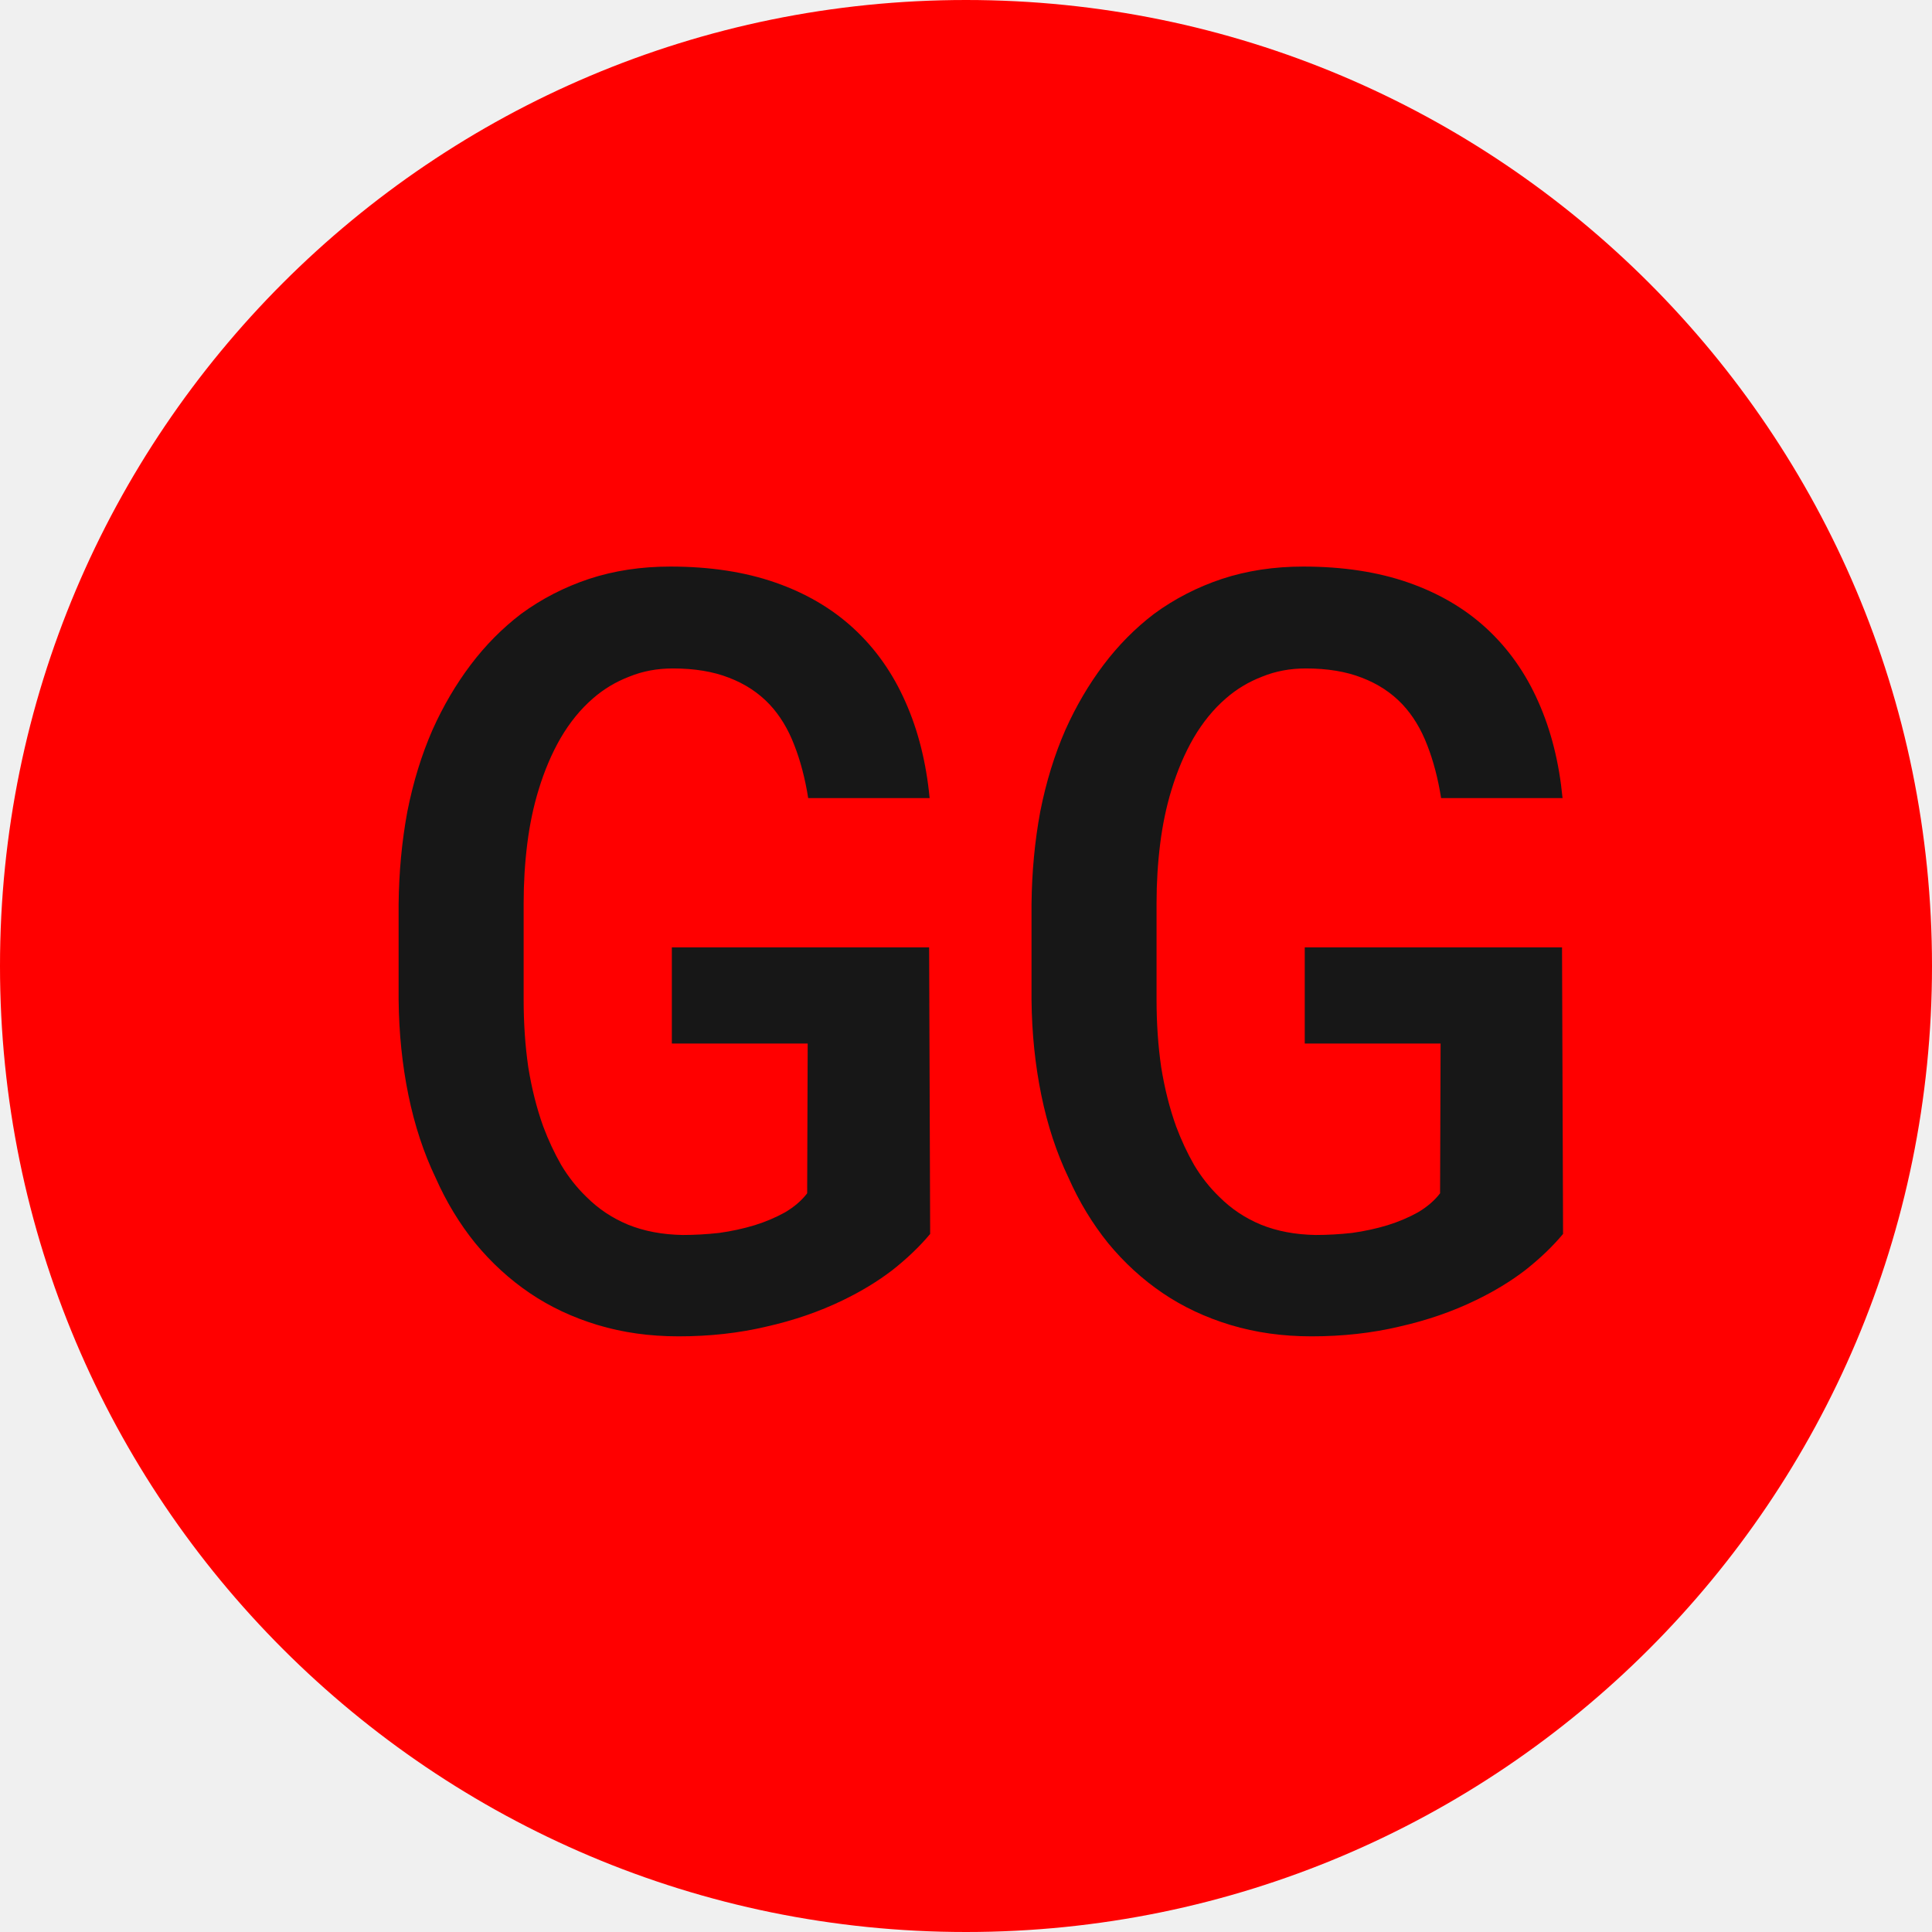
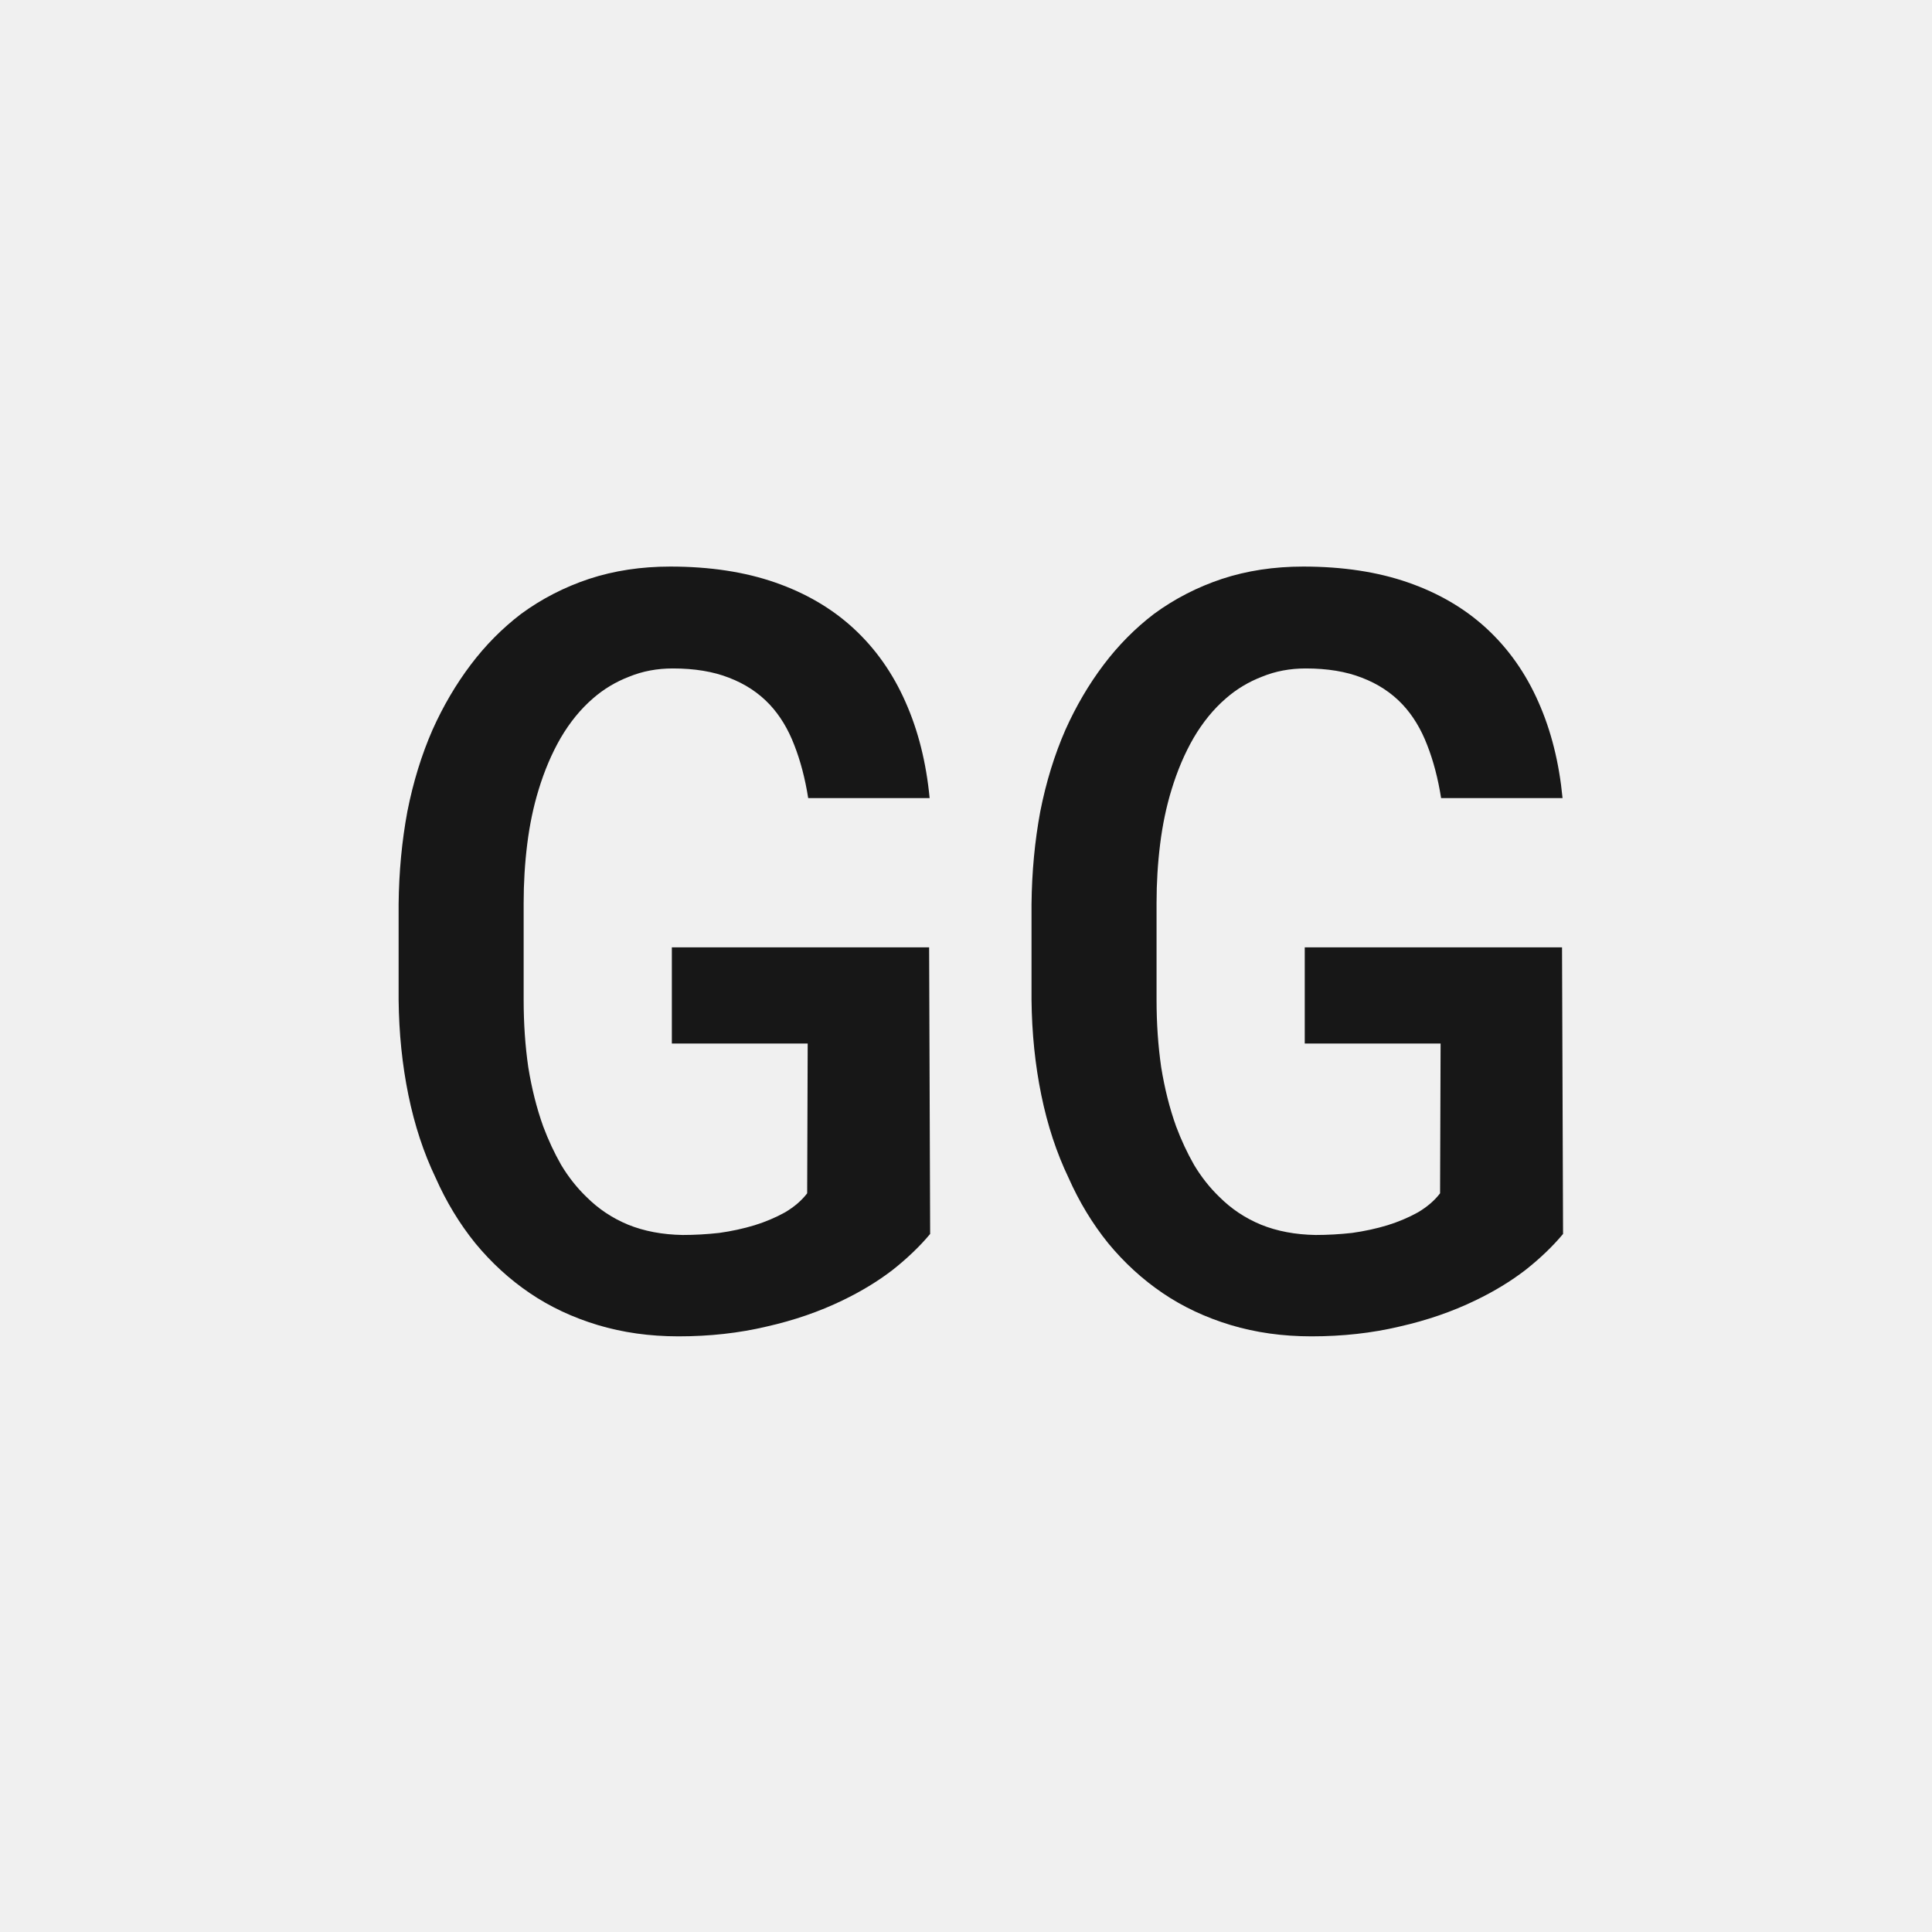
- <svg xmlns="http://www.w3.org/2000/svg" width="220" height="220" viewBox="0 0 220 220" fill="none">
-   <circle cx="110" cy="110" r="110" fill="red" />
+ <svg xmlns="http://www.w3.org/2000/svg" width="220" height="220" viewBox="0 0 220 220" fill="#FFFFFF" fill-rule="evenodd">
  <path d="M105.918 140.512C104.746 141.918 103.32 143.285 101.641 144.613C99.961 145.902 98.066 147.055 95.957 148.07C93.301 149.359 90.41 150.355 87.285 151.059C84.16 151.801 80.82 152.172 77.266 152.172C73.984 152.172 70.918 151.742 68.066 150.883C65.215 150.023 62.637 148.812 60.332 147.25C58.027 145.688 55.957 143.793 54.121 141.566C52.324 139.34 50.82 136.859 49.609 134.125C48.242 131.273 47.207 128.129 46.504 124.691C45.801 121.254 45.43 117.641 45.391 113.852V102.953C45.43 99.281 45.762 95.766 46.387 92.406C47.051 89.047 48.008 85.941 49.258 83.09C50.469 80.394 51.914 77.934 53.594 75.707C55.273 73.481 57.188 71.547 59.336 69.906C61.68 68.188 64.258 66.859 67.07 65.922C69.922 64.984 73.008 64.516 76.328 64.516C80.82 64.516 84.805 65.121 88.281 66.332C91.758 67.543 94.727 69.281 97.188 71.547C99.688 73.852 101.66 76.644 103.105 79.926C104.551 83.168 105.469 86.82 105.859 90.883H92.031C91.68 88.656 91.152 86.644 90.449 84.848C89.746 83.012 88.809 81.469 87.637 80.219C86.387 78.891 84.844 77.875 83.008 77.172C81.211 76.469 79.082 76.117 76.621 76.117C74.824 76.117 73.164 76.43 71.641 77.055C70.117 77.641 68.75 78.461 67.539 79.516C66.133 80.727 64.902 82.231 63.848 84.027C62.832 85.785 61.992 87.758 61.328 89.945C60.742 91.859 60.312 93.91 60.039 96.098C59.766 98.285 59.629 100.531 59.629 102.836V113.852C59.629 116.547 59.805 119.105 60.156 121.527C60.547 123.949 61.113 126.195 61.855 128.266C62.441 129.828 63.125 131.293 63.906 132.66C64.727 134.027 65.684 135.238 66.777 136.293C68.144 137.66 69.727 138.715 71.523 139.457C73.359 140.199 75.43 140.59 77.734 140.629C79.102 140.629 80.488 140.551 81.894 140.395C83.301 140.199 84.648 139.906 85.938 139.516C87.188 139.125 88.34 138.637 89.394 138.051C90.449 137.426 91.289 136.703 91.914 135.883L91.973 118.832H76.504V107.875H105.801L105.918 140.512ZM177.988 140.512C176.816 141.918 175.391 143.285 173.711 144.613C172.031 145.902 170.137 147.055 168.027 148.07C165.371 149.359 162.48 150.355 159.355 151.059C156.23 151.801 152.891 152.172 149.336 152.172C146.055 152.172 142.988 151.742 140.137 150.883C137.285 150.023 134.707 148.812 132.402 147.25C130.098 145.688 128.027 143.793 126.191 141.566C124.395 139.34 122.891 136.859 121.68 134.125C120.312 131.273 119.277 128.129 118.574 124.691C117.871 121.254 117.5 117.641 117.461 113.852V102.953C117.5 99.281 117.832 95.766 118.457 92.406C119.121 89.047 120.078 85.941 121.328 83.09C122.539 80.394 123.984 77.934 125.664 75.707C127.344 73.481 129.258 71.547 131.406 69.906C133.75 68.188 136.328 66.859 139.141 65.922C141.992 64.984 145.078 64.516 148.398 64.516C152.891 64.516 156.875 65.121 160.352 66.332C163.828 67.543 166.797 69.281 169.258 71.547C171.758 73.852 173.73 76.644 175.176 79.926C176.621 83.168 177.539 86.82 177.93 90.883H164.102C163.75 88.656 163.223 86.644 162.52 84.848C161.816 83.012 160.879 81.469 159.707 80.219C158.457 78.891 156.914 77.875 155.078 77.172C153.281 76.469 151.152 76.117 148.691 76.117C146.895 76.117 145.234 76.43 143.711 77.055C142.188 77.641 140.82 78.461 139.609 79.516C138.203 80.727 136.973 82.231 135.918 84.027C134.902 85.785 134.062 87.758 133.398 89.945C132.812 91.859 132.383 93.91 132.109 96.098C131.836 98.285 131.699 100.531 131.699 102.836V113.852C131.699 116.547 131.875 119.105 132.227 121.527C132.617 123.949 133.184 126.195 133.926 128.266C134.512 129.828 135.195 131.293 135.977 132.66C136.797 134.027 137.754 135.238 138.848 136.293C140.215 137.66 141.797 138.715 143.594 139.457C145.43 140.199 147.5 140.59 149.805 140.629C151.172 140.629 152.559 140.551 153.965 140.395C155.371 140.199 156.719 139.906 158.008 139.516C159.258 139.125 160.41 138.637 161.465 138.051C162.52 137.426 163.359 136.703 163.984 135.883L164.043 118.832H148.574V107.875H177.871L177.988 140.512Z" id="logo" fill="#171717" />
</svg>
